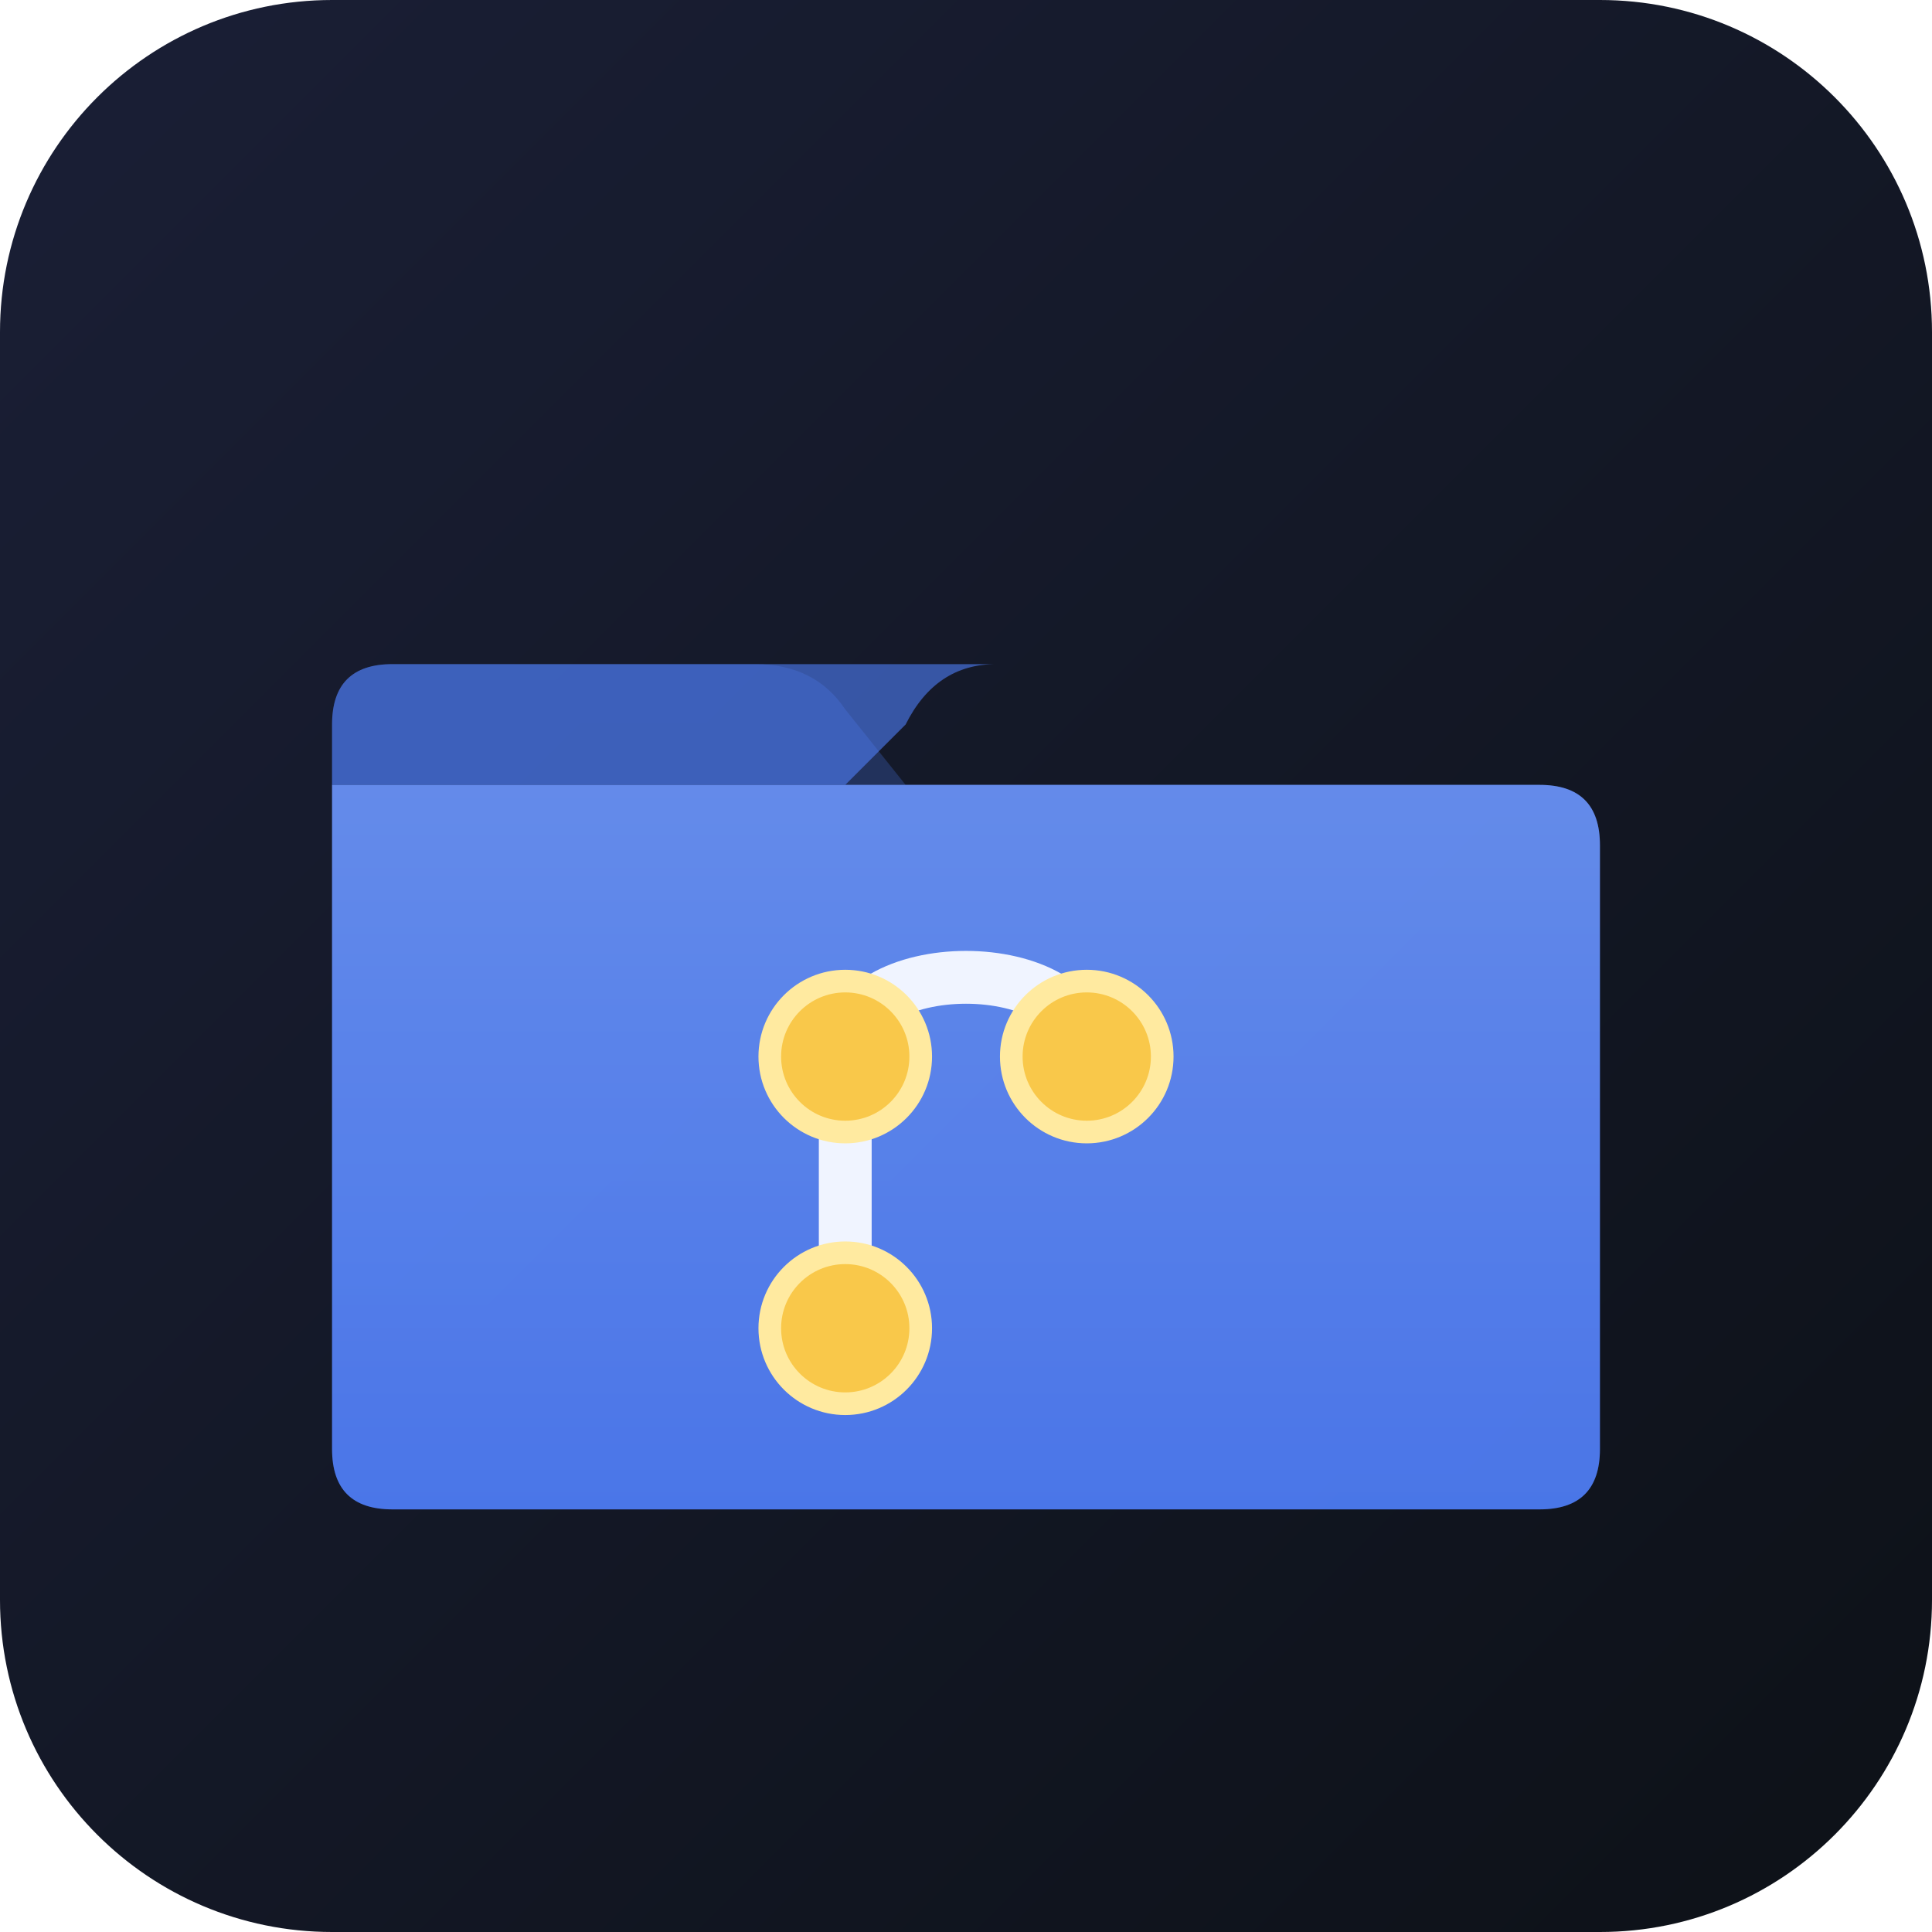
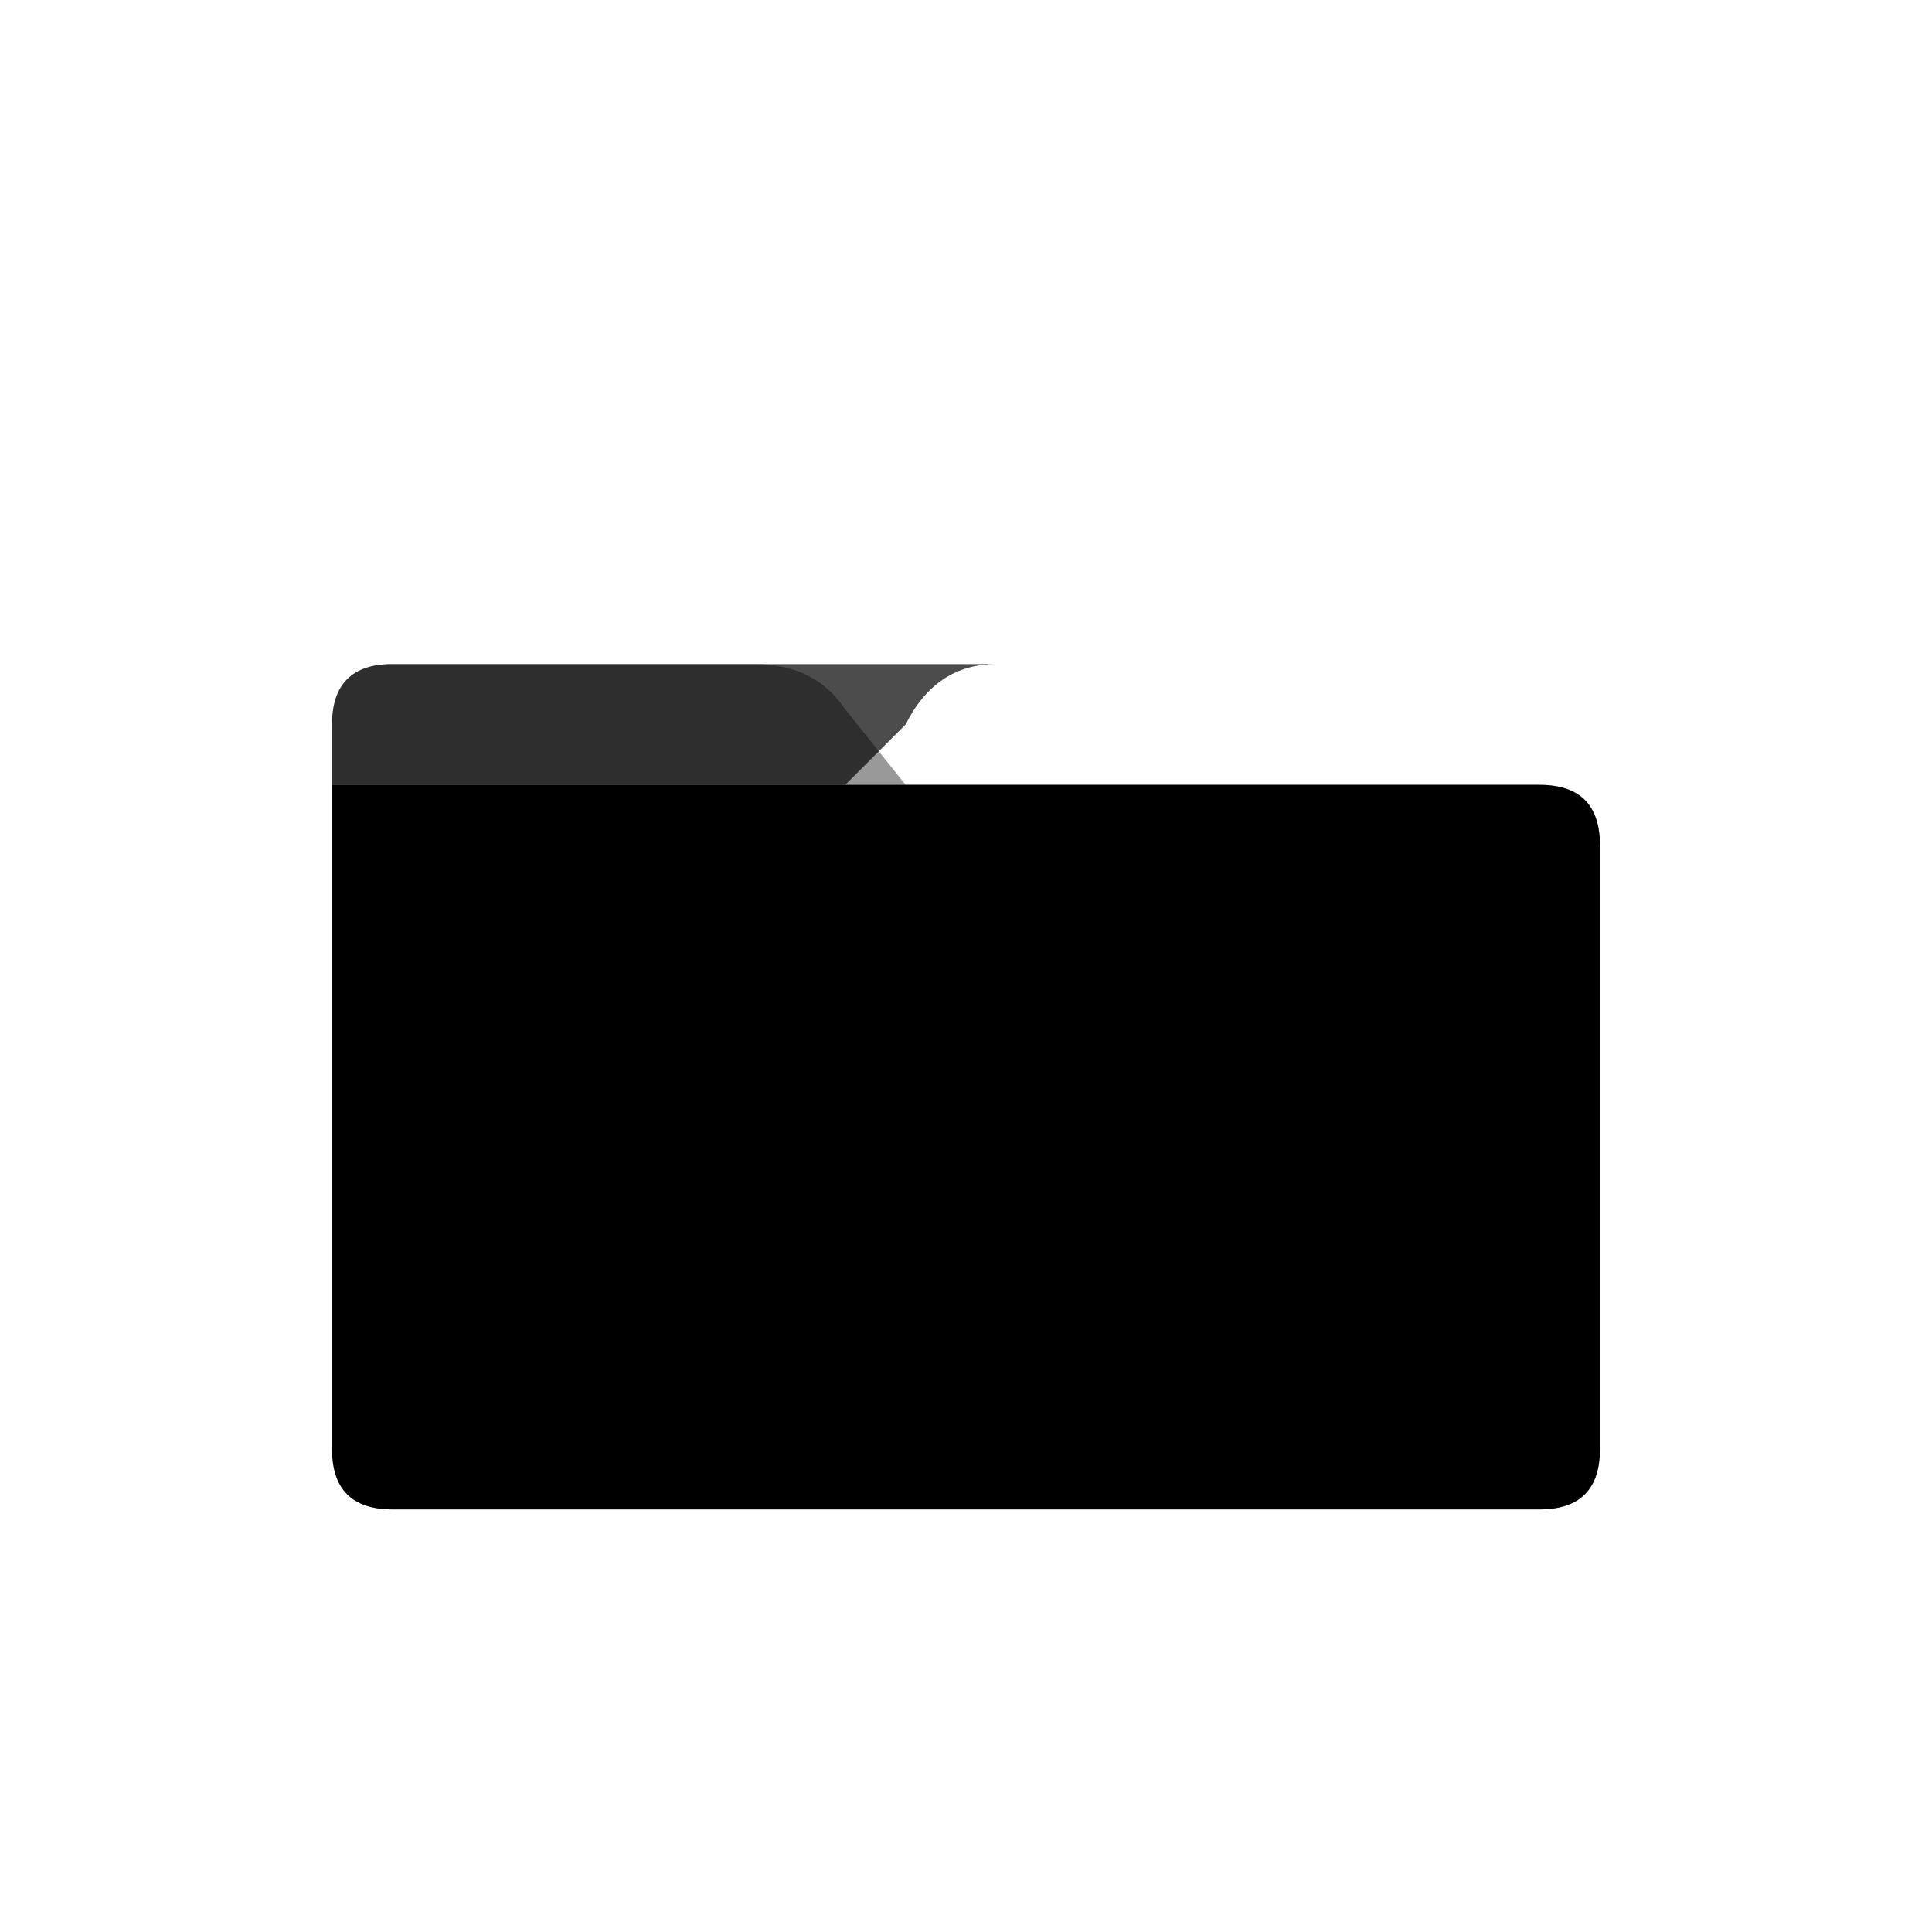
<svg xmlns="http://www.w3.org/2000/svg" viewBox="0 0 128 128" width="128" height="128">
-   <defs>
-     <linearGradient id="bg" x1="0" y1="0" x2="1" y2="1">
-       <stop offset="0%" stop-color="#1a1f36" />
-       <stop offset="100%" stop-color="#0d1117" />
-     </linearGradient>
-     <linearGradient id="folderGrad" x1="0" y1="0" x2="0" y2="1">
-       <stop offset="0%" stop-color="#4f7ef8" />
-       <stop offset="100%" stop-color="#3563d4" />
-     </linearGradient>
-     <linearGradient id="folderFaceGrad" x1="0" y1="0" x2="0" y2="1">
-       <stop offset="0%" stop-color="#6b94fa" />
-       <stop offset="100%" stop-color="#4f7ef8" />
-     </linearGradient>
-   </defs>
-   <rect width="128" height="128" rx="22" fill="url(#bg)" />
-   <path d="M22 48 Q22 44 26 44 L50 44 Q54 44 56 47 L60 52 L102 52 Q106 52 106 56 L106 96 Q106 100 102 100 L26 100 Q22 100 22 96 Z" fill="url(#folderGrad)" opacity="0.25" />
-   <path d="M22 52 L22 96 Q22 100 26 100 L102 100 Q106 100 106 96 L106 56 Q106 52 102 52 Z" fill="url(#folderFaceGrad)" opacity="0.9" />
-   <path d="M22 52 L56 52 L60 48 Q62 44 66 44 L50 44 Q44 44 40 44 L26 44 Q22 44 22 48 Z" fill="#4f7ef8" opacity="0.6" />
-   <line x1="56" y1="70" x2="56" y2="88" stroke="#f0f4ff" stroke-width="3.5" stroke-linecap="round" />
-   <path d="M56 70 C56 63 72 63 72 70" stroke="#f0f4ff" stroke-width="3.5" stroke-linecap="round" fill="none" />
-   <circle cx="56" cy="70" r="5" fill="#f9c84a" stroke="#ffeaa0" stroke-width="1.5" />
-   <circle cx="72" cy="70" r="5" fill="#f9c84a" stroke="#ffeaa0" stroke-width="1.5" />
-   <circle cx="56" cy="88" r="5" fill="#f9c84a" stroke="#ffeaa0" stroke-width="1.5" />
+   <path d="M22 48 Q22 44 26 44 L50 44 Q54 44 56 47 L60 52 L102 52 Q106 52 106 56 L106 96 Q106 100 102 100 L26 100 Q22 100 22 96 Z" fill="currentColor" opacity="0.4" />
+   <path d="M22 52 L22 96 Q22 100 26 100 L102 100 Q106 100 106 96 L106 56 Q106 52 102 52 Z" fill="currentColor" />
+   <path d="M22 52 L56 52 L60 48 Q62 44 66 44 L50 44 Q44 44 40 44 L26 44 Q22 44 22 48 Z" fill="currentColor" opacity="0.7" />
+   <line x1="56" y1="70" x2="56" y2="88" stroke-width="3.5" stroke-linecap="round" stroke="currentColor" />
+   <path d="M56 70 C56 63 72 63 72 70" stroke-width="3.5" stroke-linecap="round" fill="none" stroke="currentColor" />
+   <circle cx="56" cy="70" r="5" fill="currentColor" />
+   <circle cx="72" cy="70" r="5" fill="currentColor" />
+   <circle cx="56" cy="88" r="5" fill="currentColor" />
</svg>
